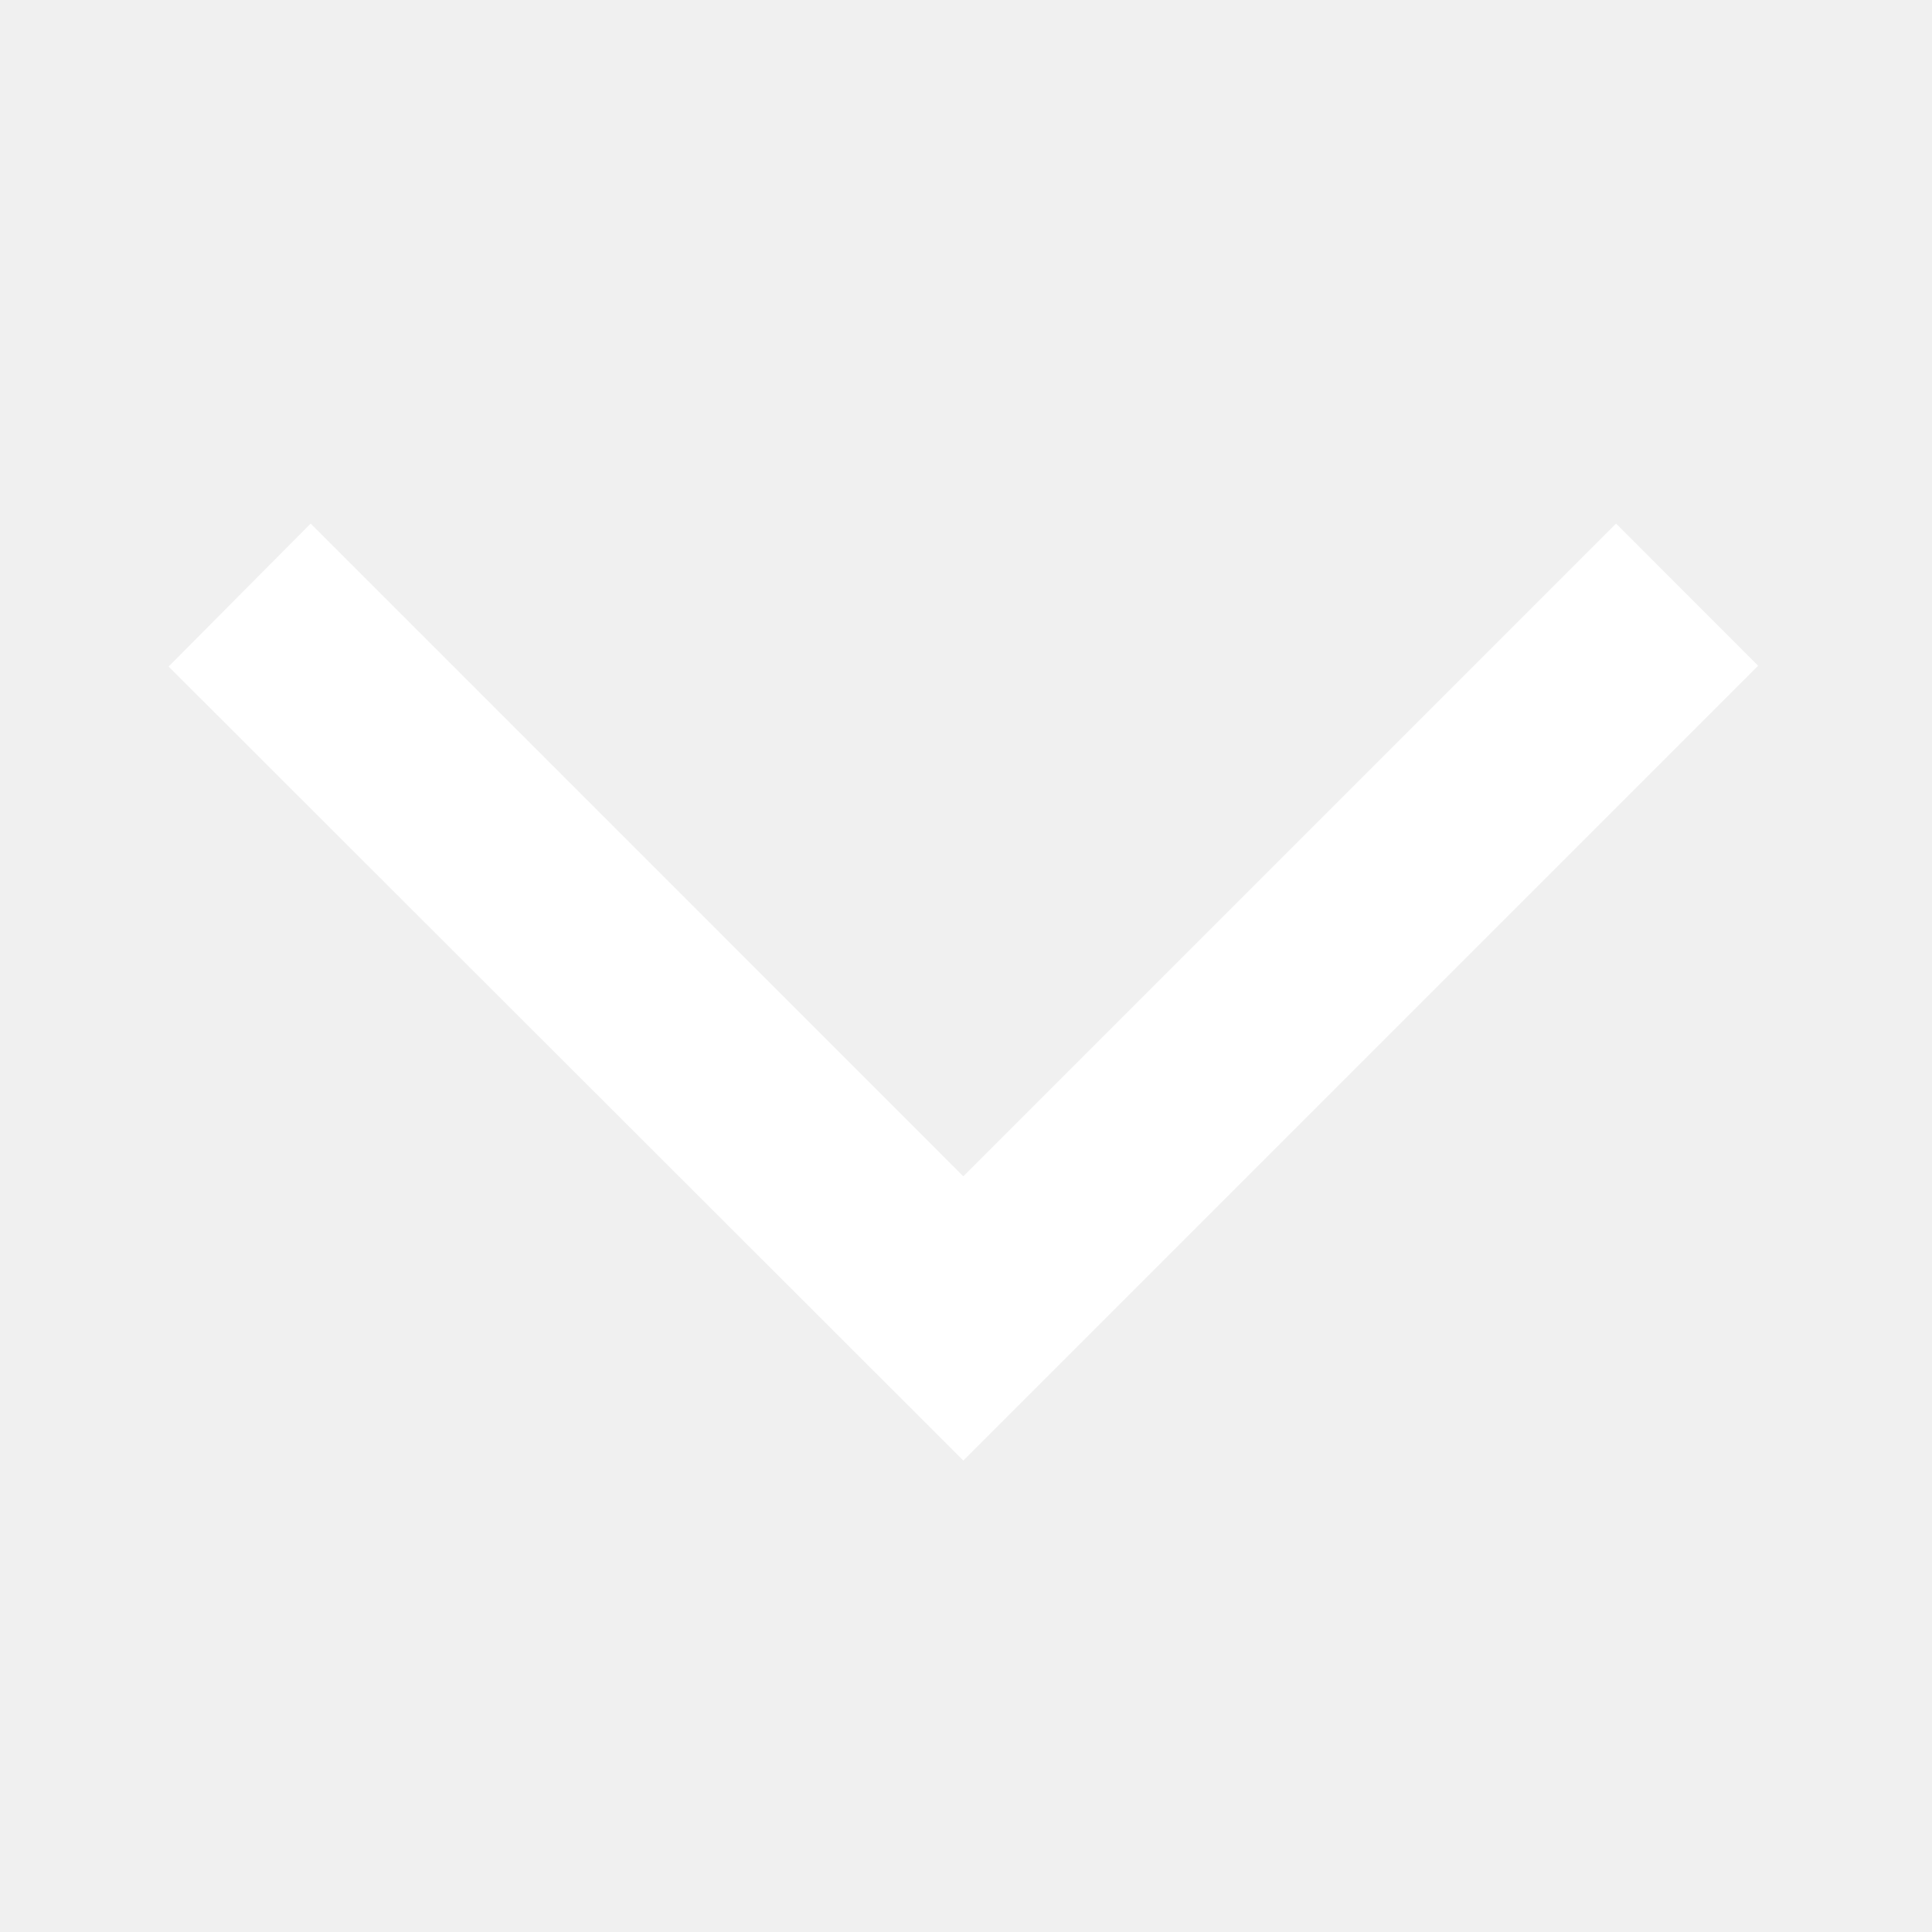
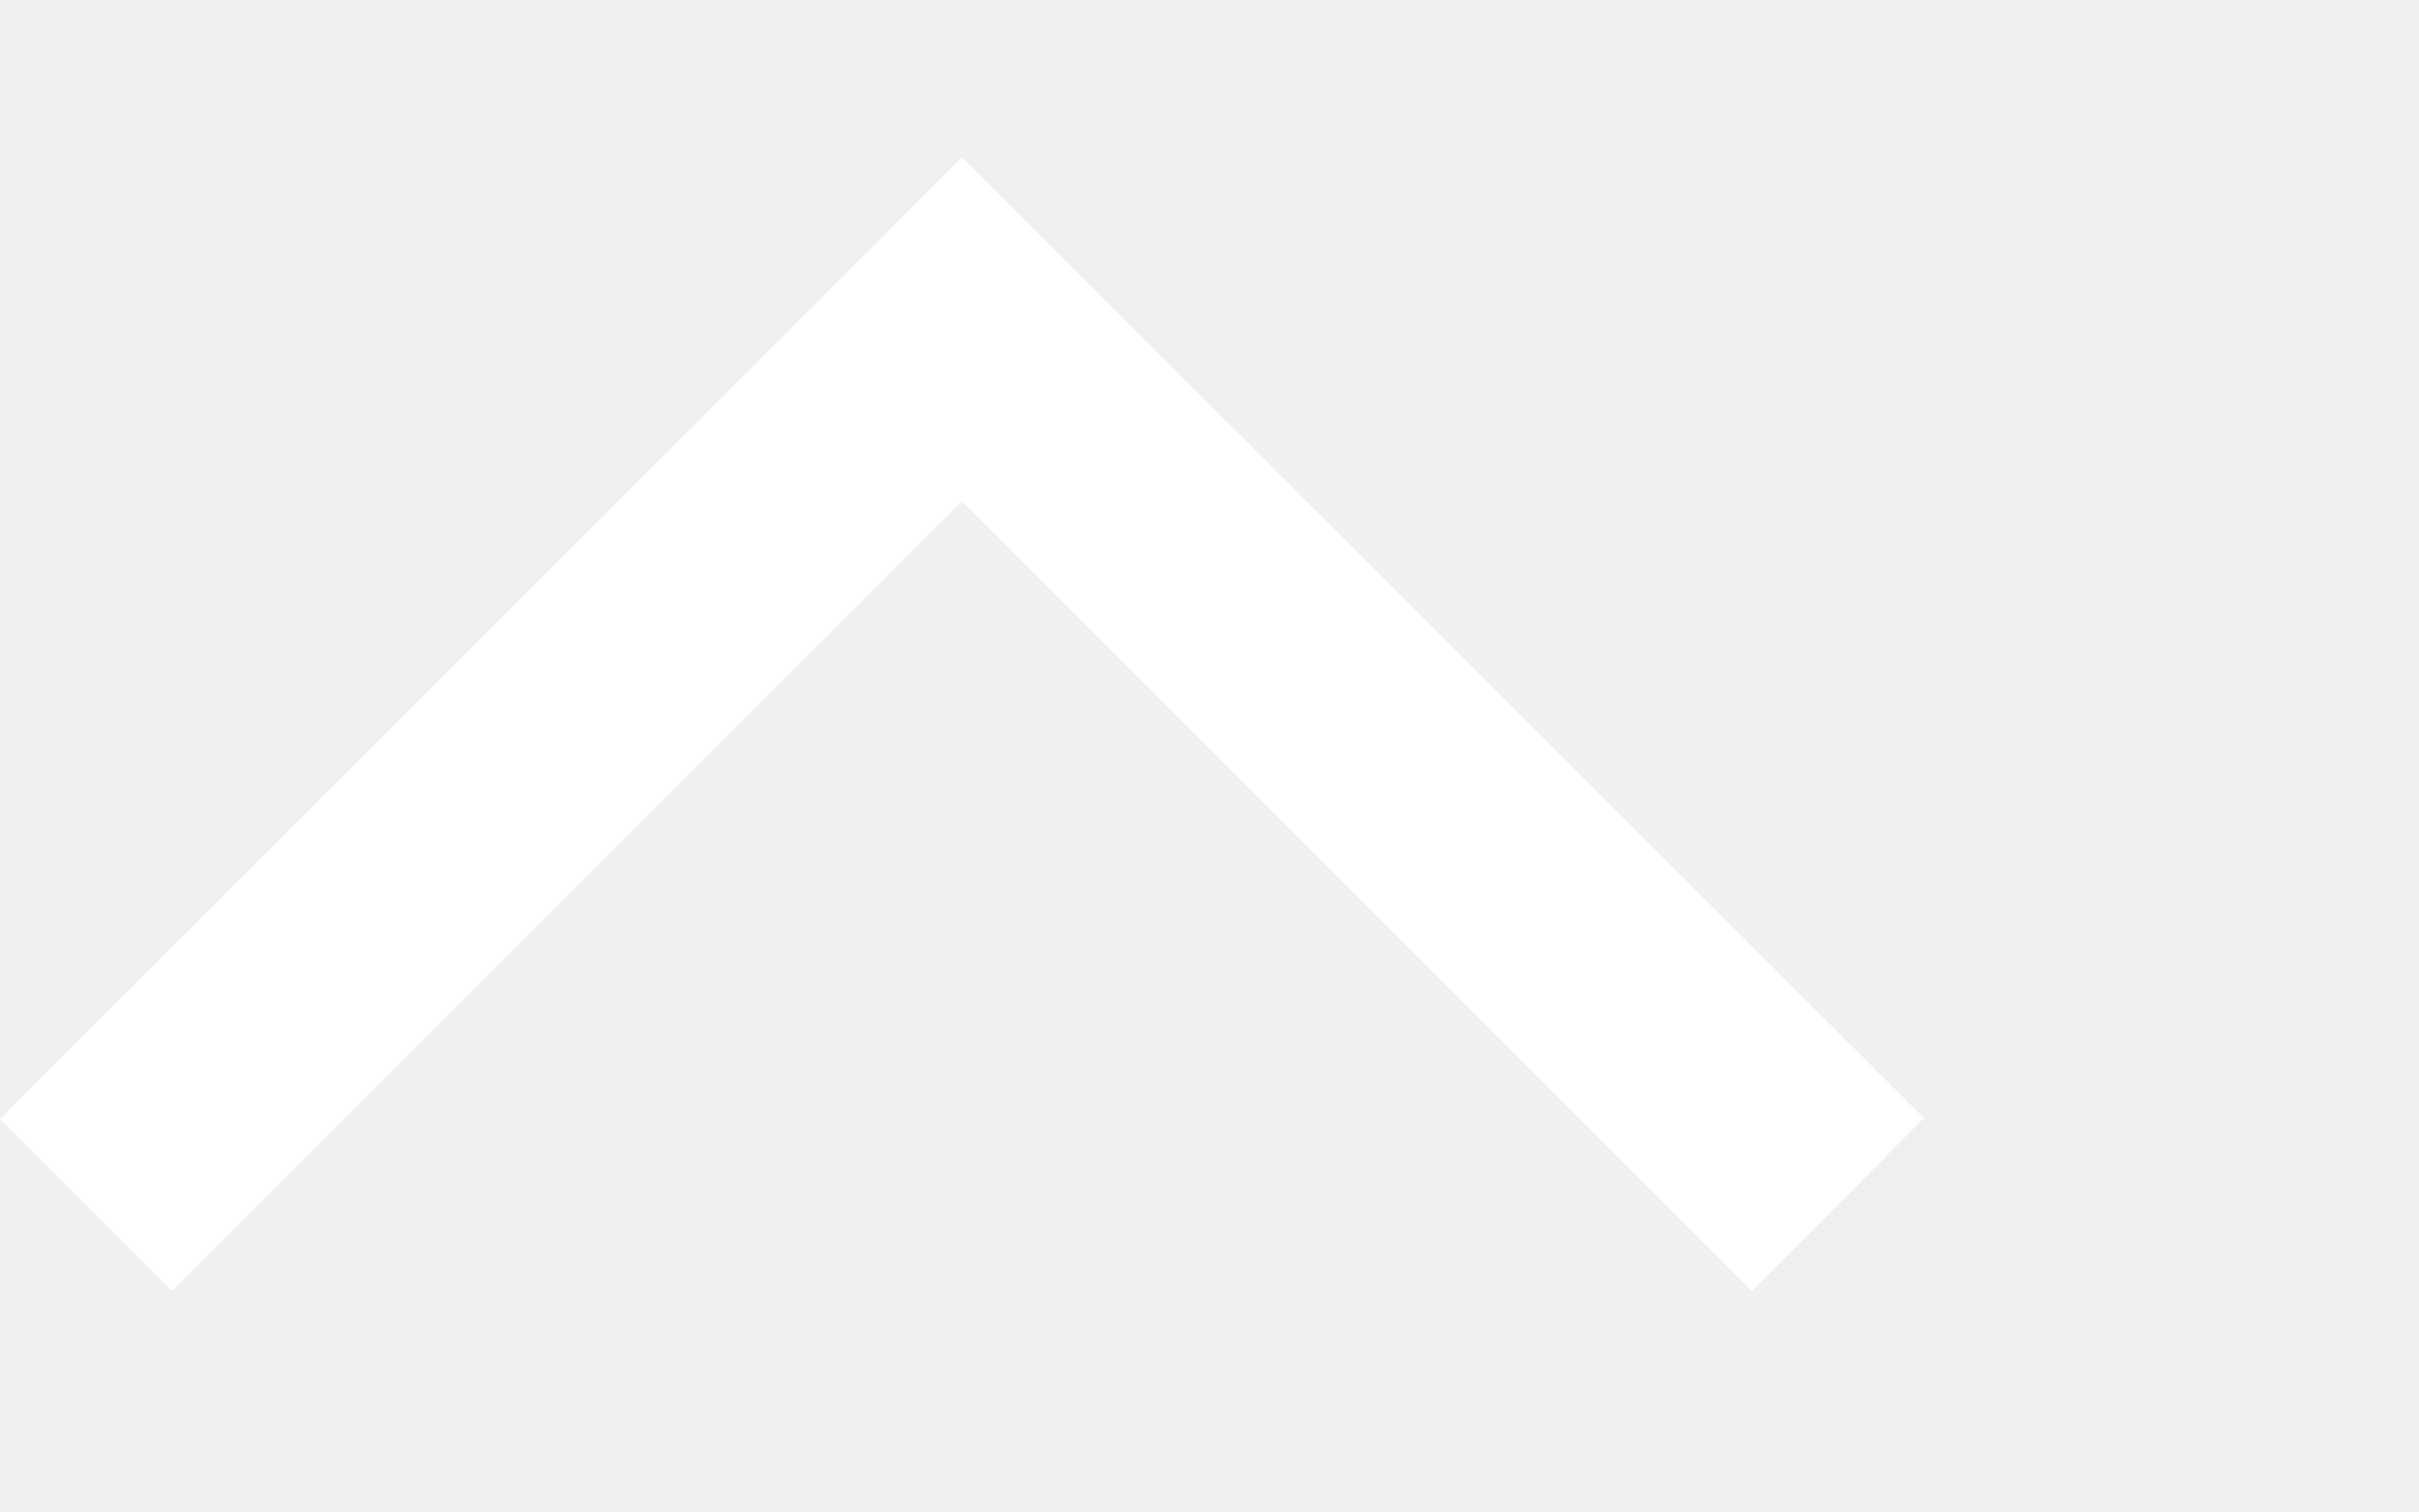
- <svg xmlns="http://www.w3.org/2000/svg" width="29" height="29" viewBox="0 0 29 29" fill="none">
-   <g clip-path="url(#clip0_32683_3)">
-     <path d="M4.663 7.859L2.531 10.005L14.46 21.923L26.39 9.993L24.258 7.859L14.46 17.657L4.663 7.859Z" fill="white" />
-   </g>
-   <defs>
-     <clipPath id="clip0_32683_3">
-       <rect width="28.923" height="28.921" fill="white" transform="translate(0 28.9614) rotate(-90)" />
-     </clipPath>
-   </defs>
+ <svg xmlns="http://www.w3.org/2000/svg" width="24" height="15" viewBox="0 0 30 15" fill="none">
+   <path d="M21.727 14.14L23.86 11.995L11.93 0.076L-5.01125e-05 12.007L2.133 14.14L11.93 4.343L21.727 14.14Z" fill="white" />
</svg>
